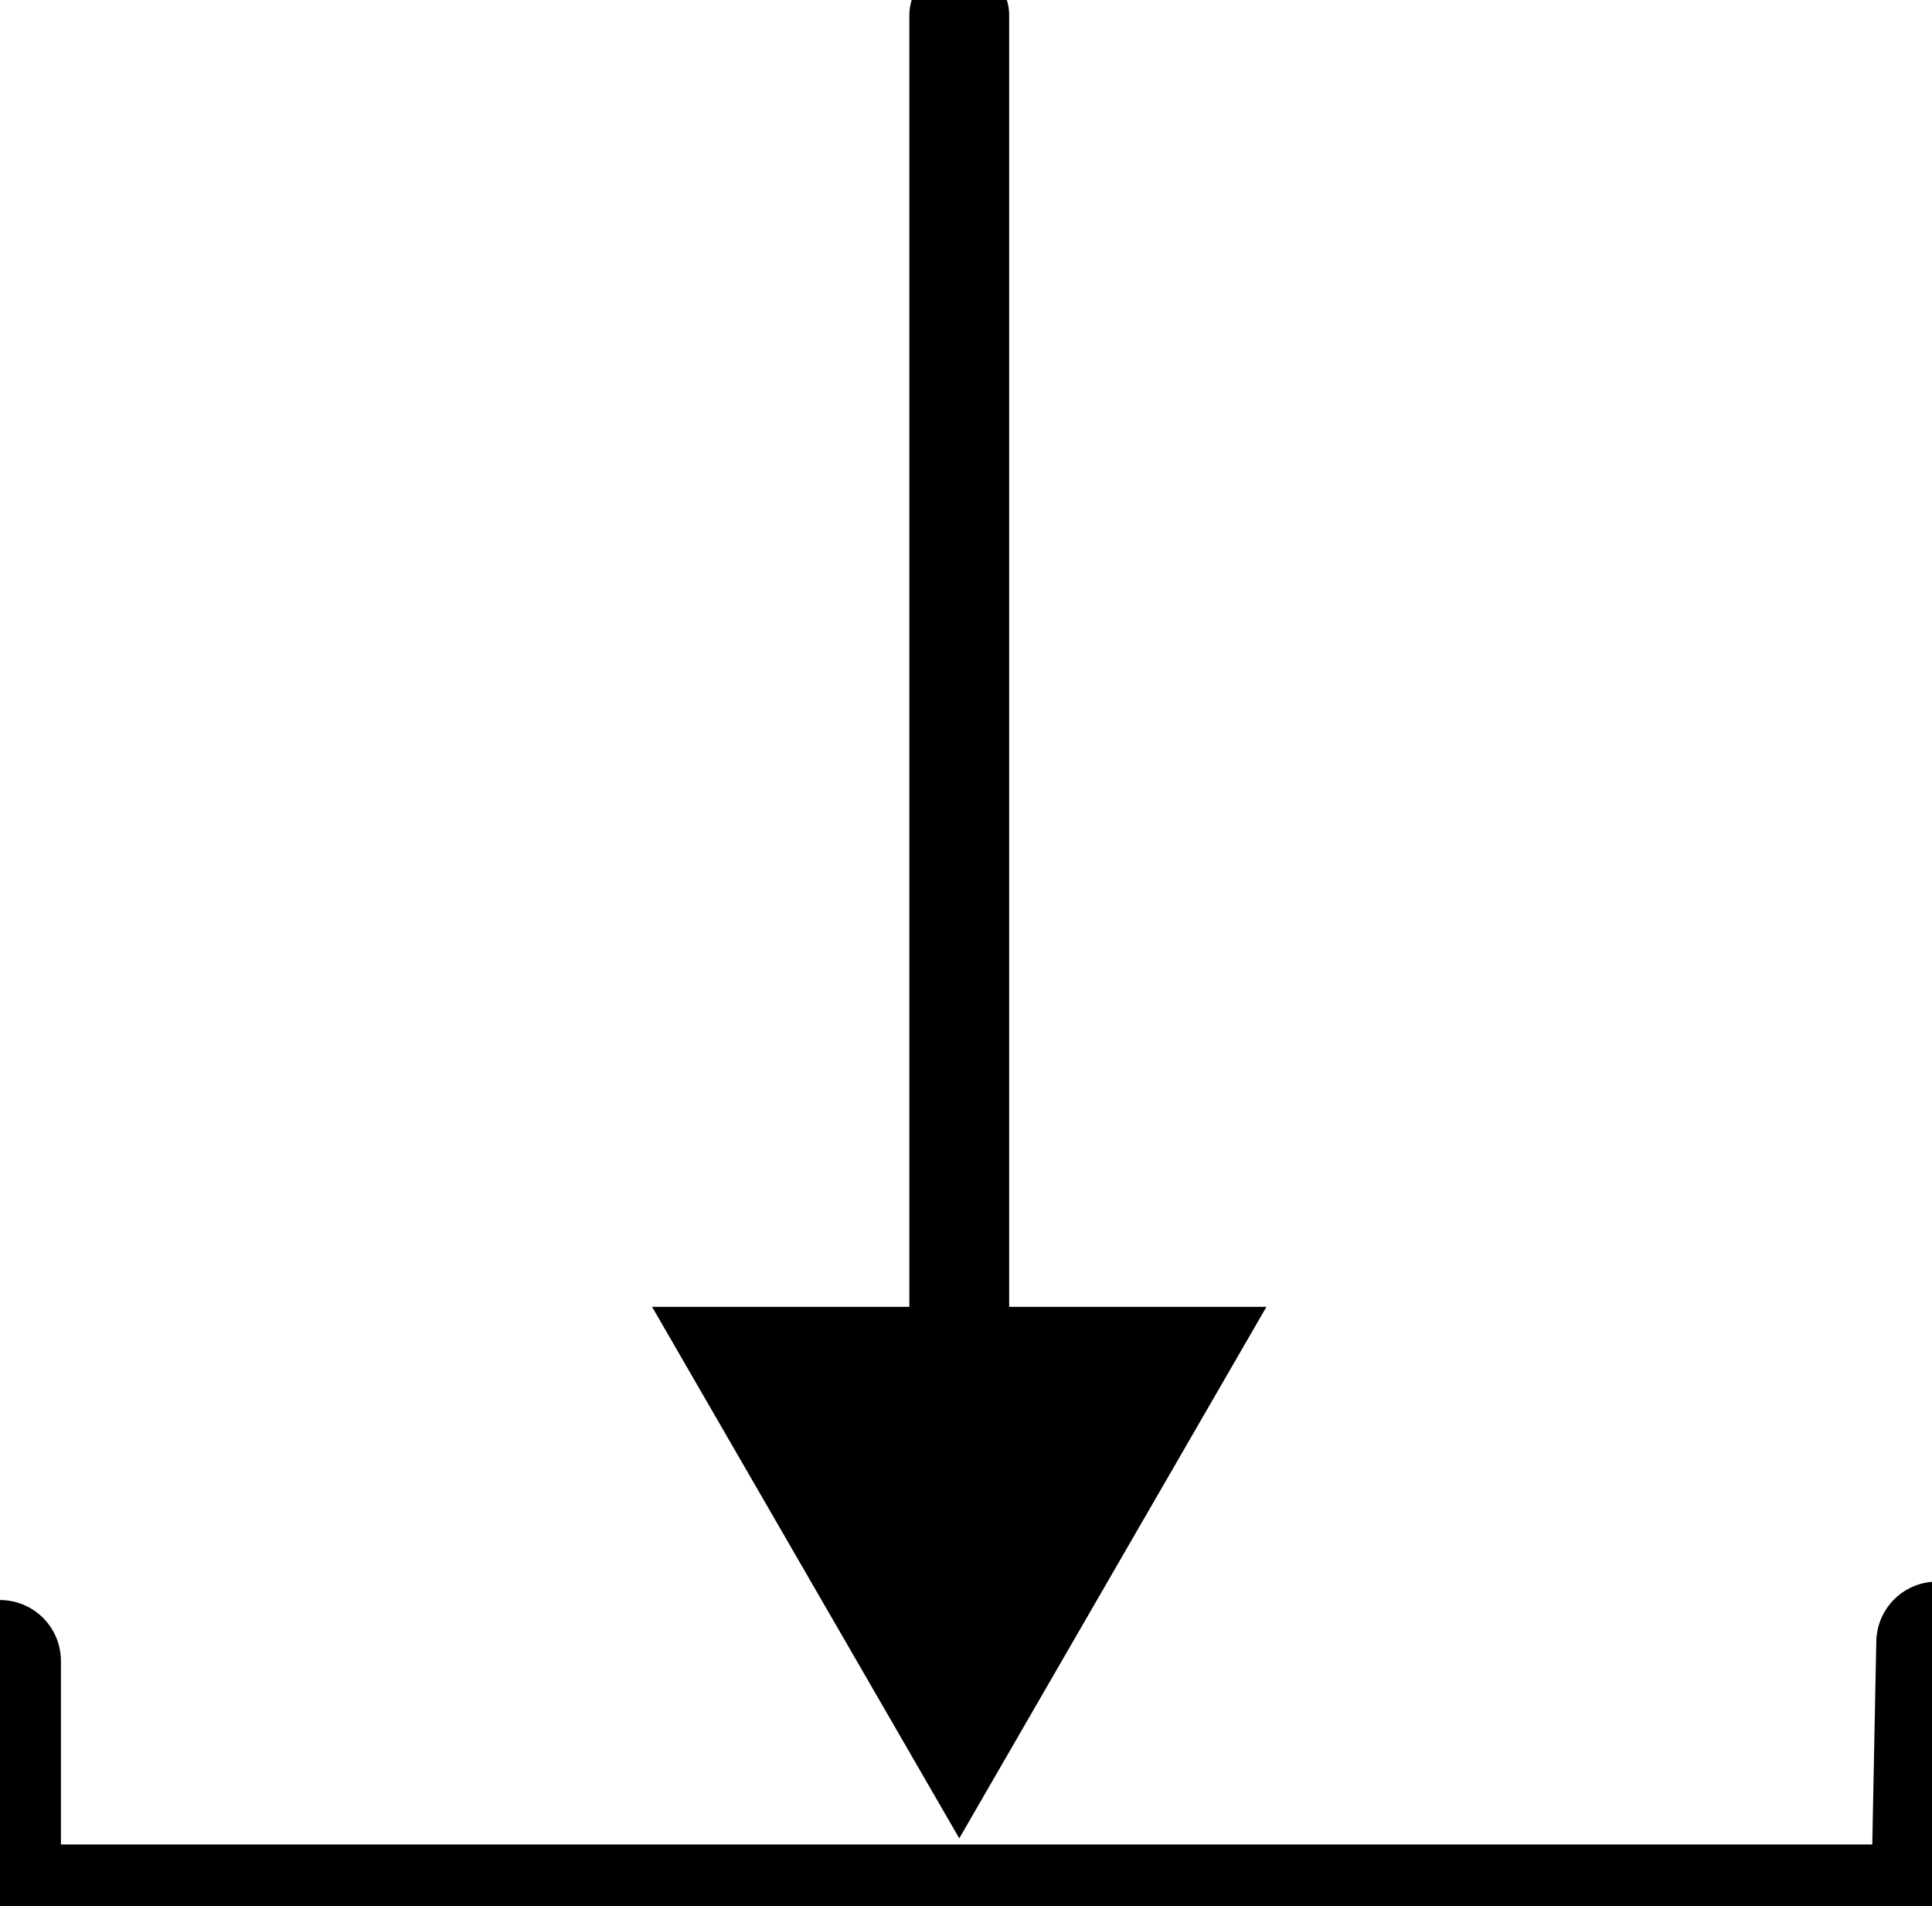
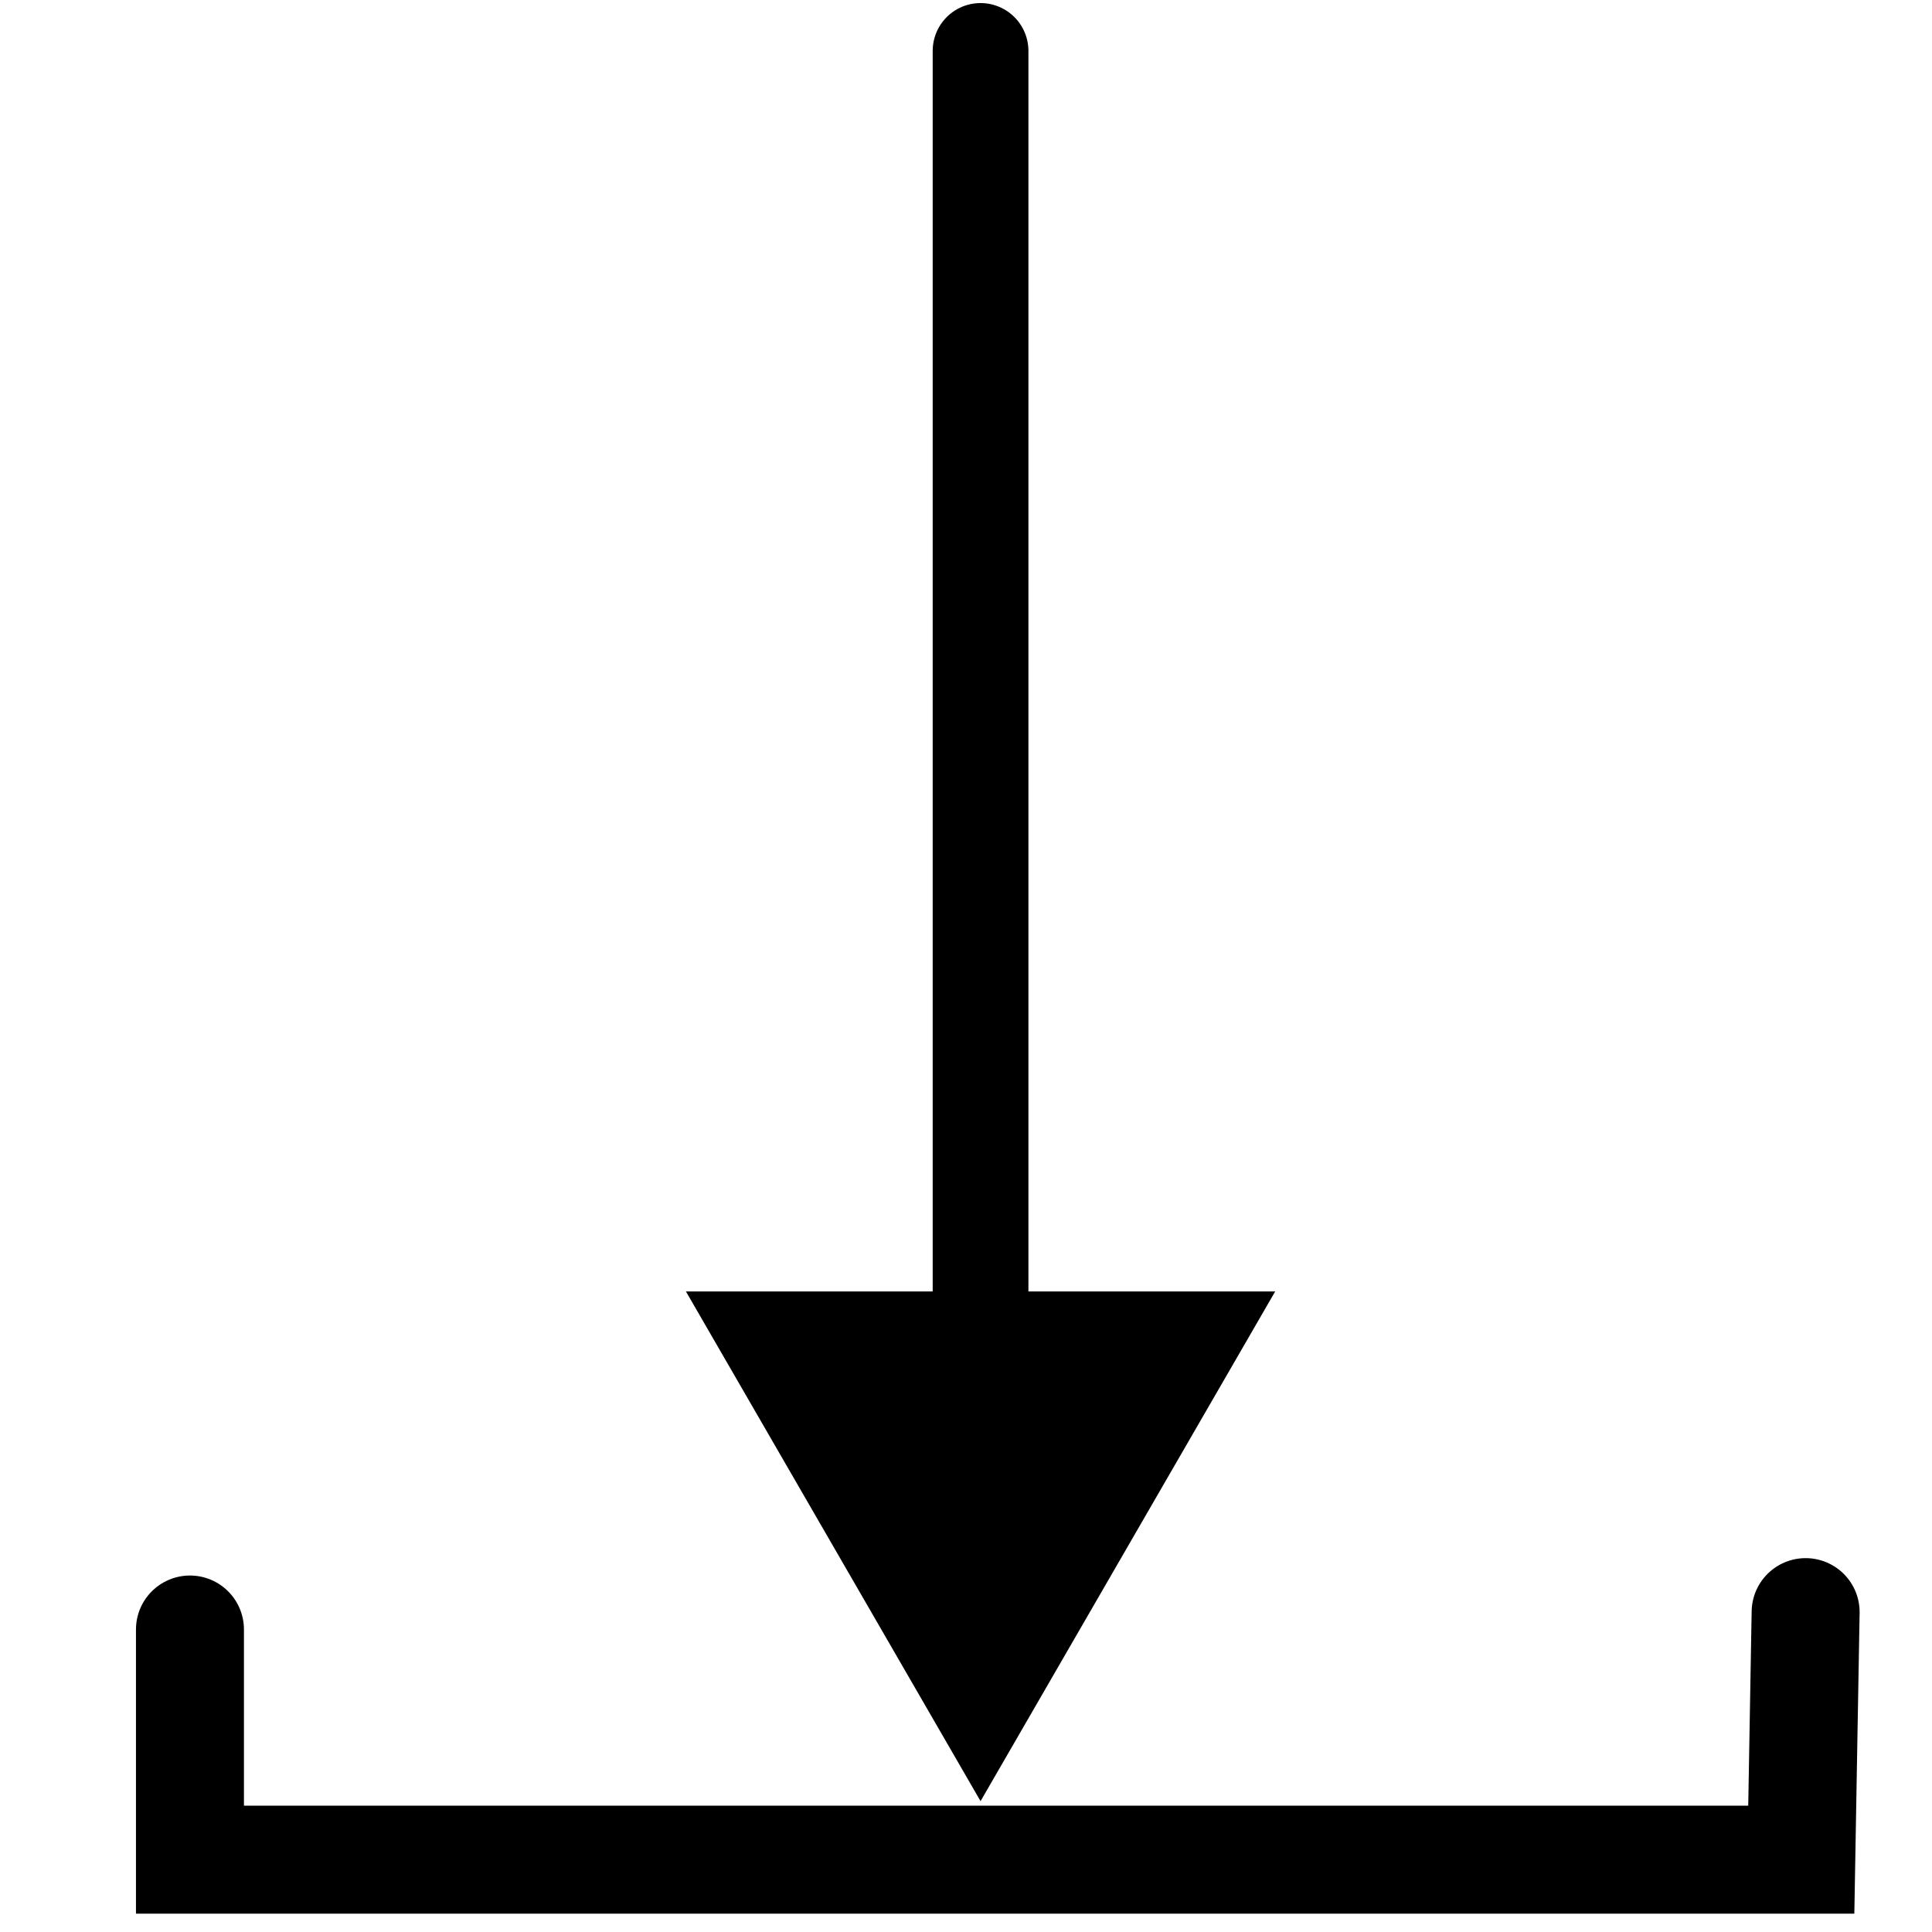
- <svg xmlns="http://www.w3.org/2000/svg" width="104.66mm" height="103.204mm" viewBox="0 0 104.66 103.204" version="1.1" id="svg5">
+ <svg xmlns="http://www.w3.org/2000/svg" width="100" height="100" viewBox="0 0 100 100" version="1.1" id="svg5">
  <defs id="defs2">
    <marker style="overflow:visible" id="TriangleStart" refX="0" refY="0" orient="auto-start-reverse" markerWidth="5.324" markerHeight="6.155" viewBox="0 0 5.324 6.155" preserveAspectRatio="xMidYMid">
      <path transform="scale(0.5)" style="fill:context-stroke;fill-rule:evenodd;stroke:context-stroke;stroke-width:1pt" d="M 5.77,0 -2.88,5 V -5 Z" id="path135" />
    </marker>
  </defs>
-   <g id="layer1" transform="translate(-48.031,-85.20534)">
-     <path style="fill:none;stroke:#000000;stroke-width:5.407;stroke-linecap:round;stroke-linejoin:miter;stroke-dasharray:none;stroke-opacity:1;marker-end:url(#TriangleStart)" d="m 99.996,86.025 c 0,79.551 0,79.551 0,79.551" id="path113" />
-     <path style="fill:none;stroke:#000000;stroke-width:6.6;stroke-linecap:round;stroke-linejoin:miter;stroke-dasharray:none;stroke-opacity:1" d="m 48.031,175.17 v 5.685 7.554 H 152.691 c 0.282,-14.24 0.282,-14.24 0.282,-14.24" id="path4332" />
+   <g id="layer1" transform="translate(-44.73074,-83.32085)">
+     <path style="fill:none;stroke:#000000;stroke-width:4.955;stroke-linecap:round;stroke-linejoin:miter;stroke-dasharray:none;stroke-opacity:1;marker-end:url(#TriangleStart)" d="m 95.484,85.957 c 0,72.996 0,72.996 0,72.996" id="path113" />
+     <path style="fill:none;stroke:#000000;stroke-width:5.589;stroke-linecap:round;stroke-linejoin:miter;stroke-dasharray:none;stroke-opacity:1" d="m 54.563,167.664 v 5.115 6.797 h 83.402 c 0.225,-12.812 0.225,-12.812 0.225,-12.812" id="path4332" />
  </g>
</svg>
